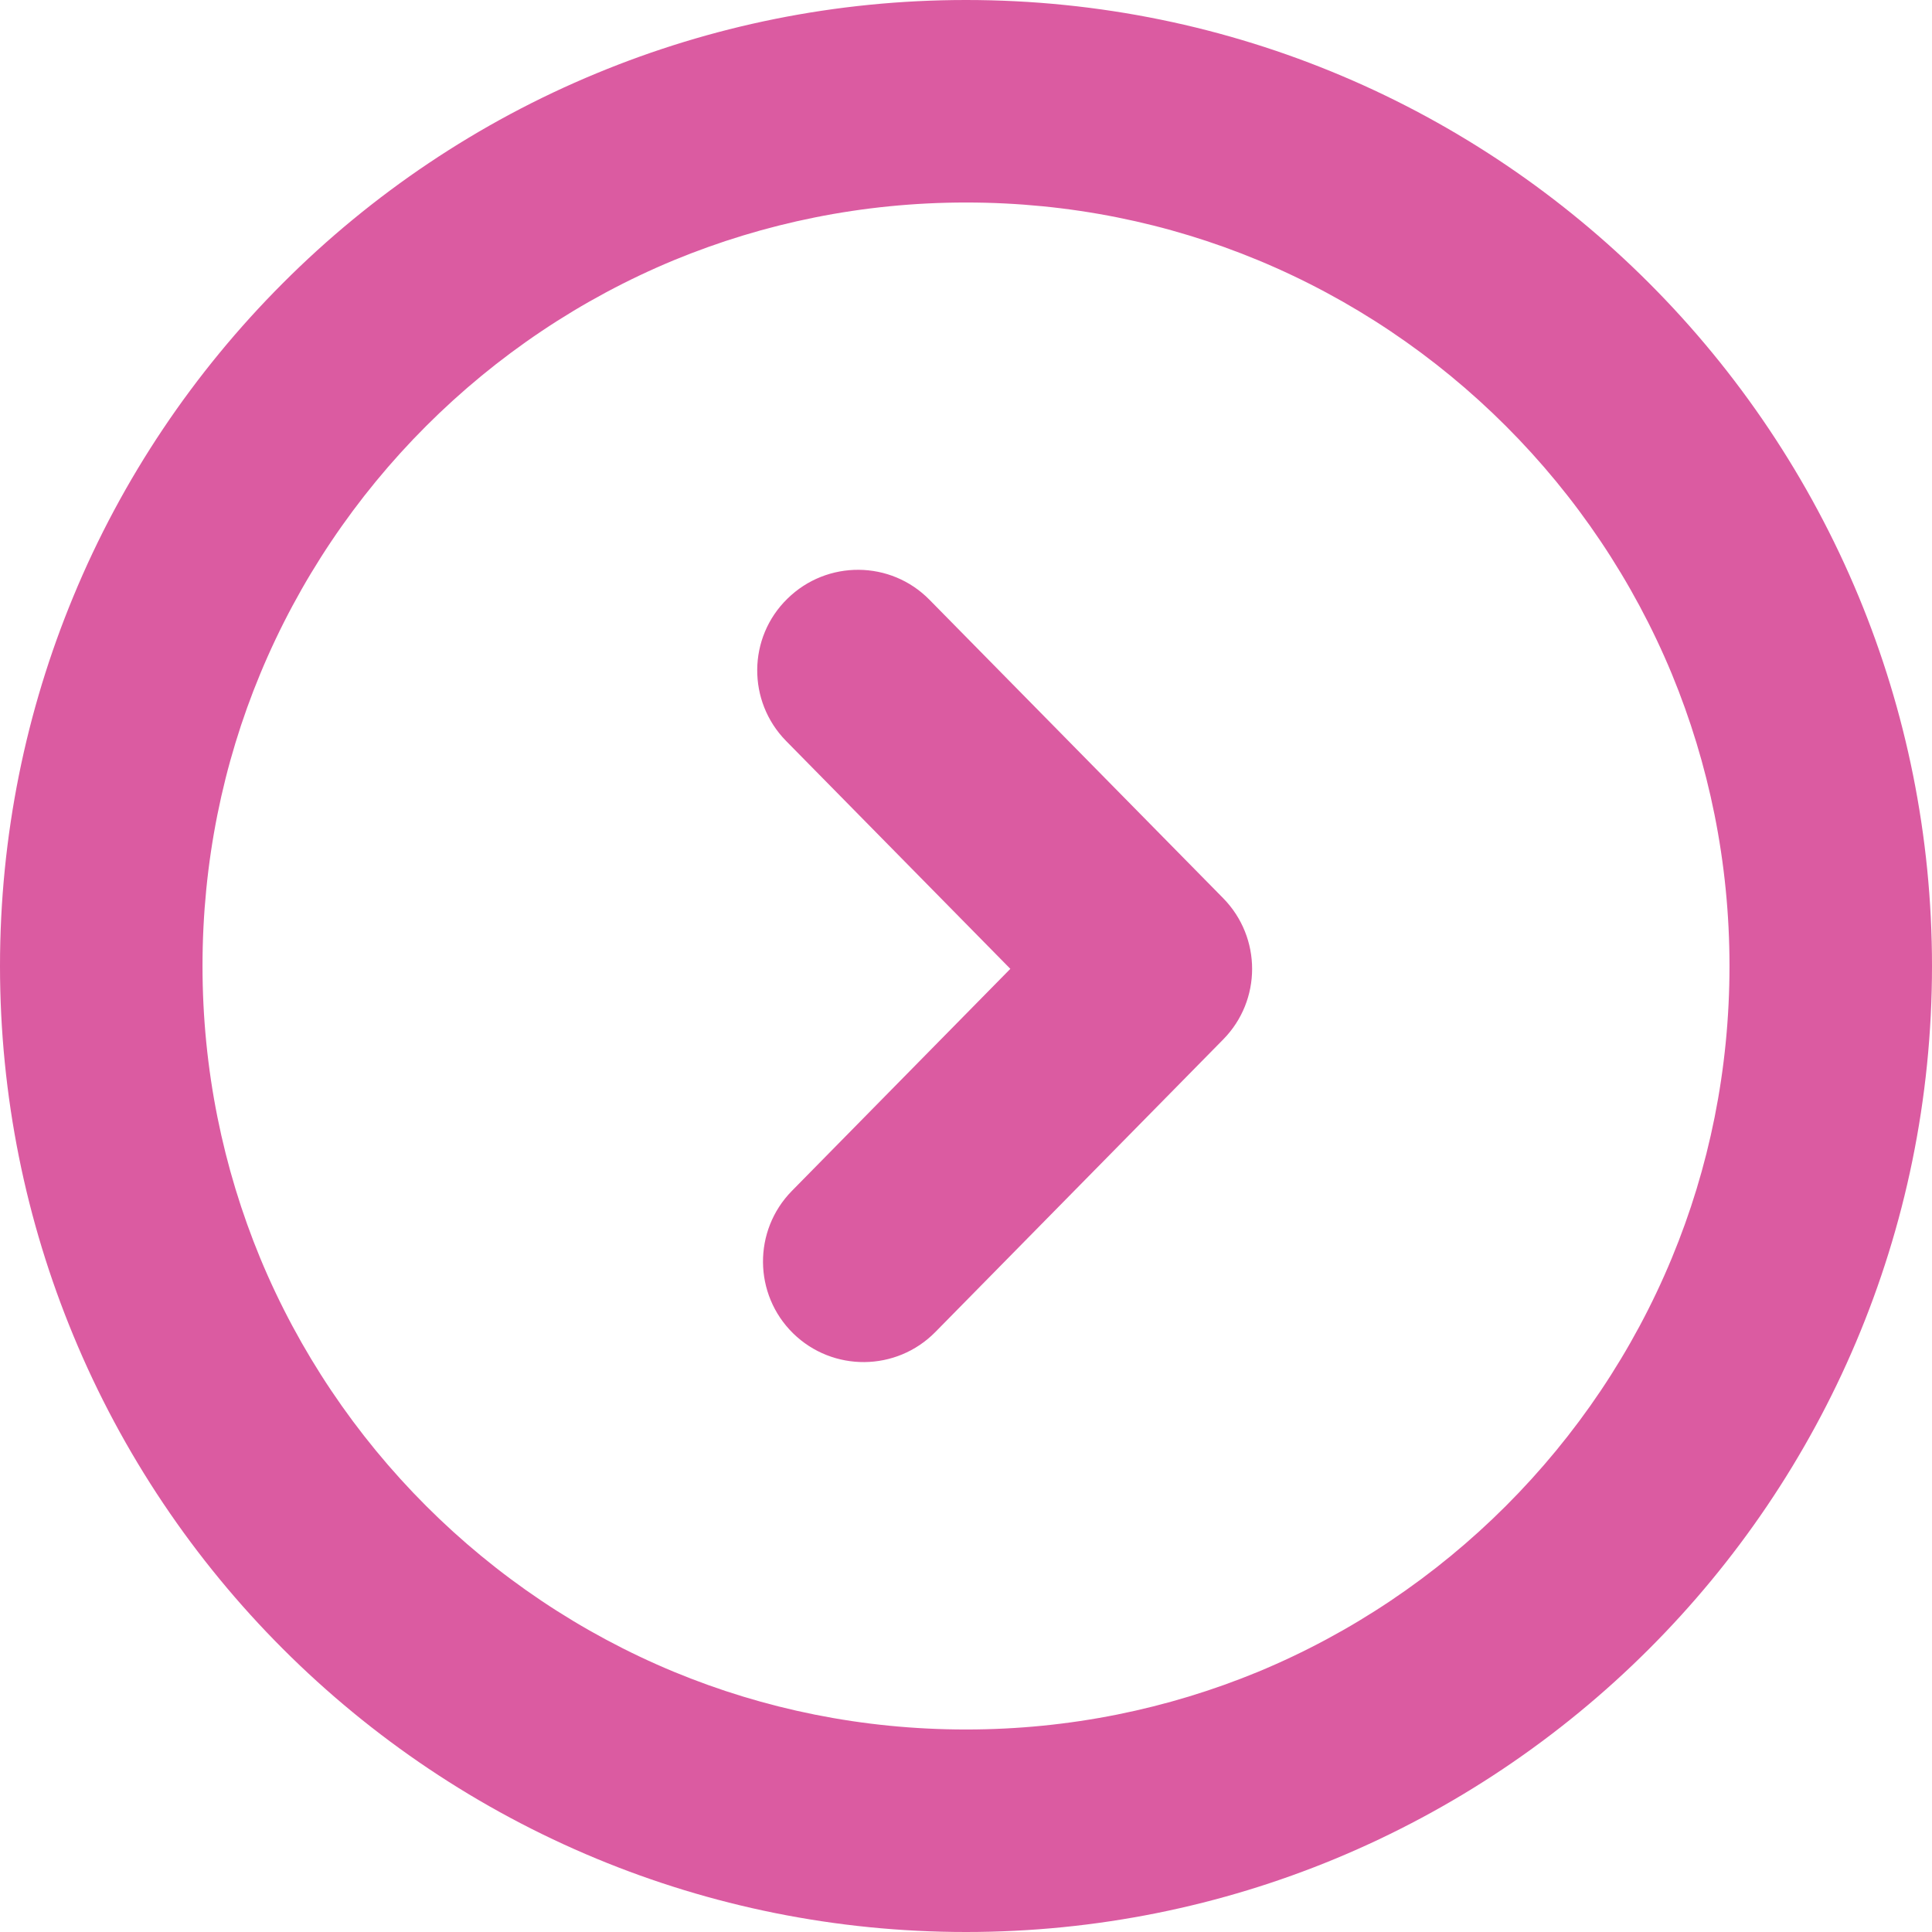
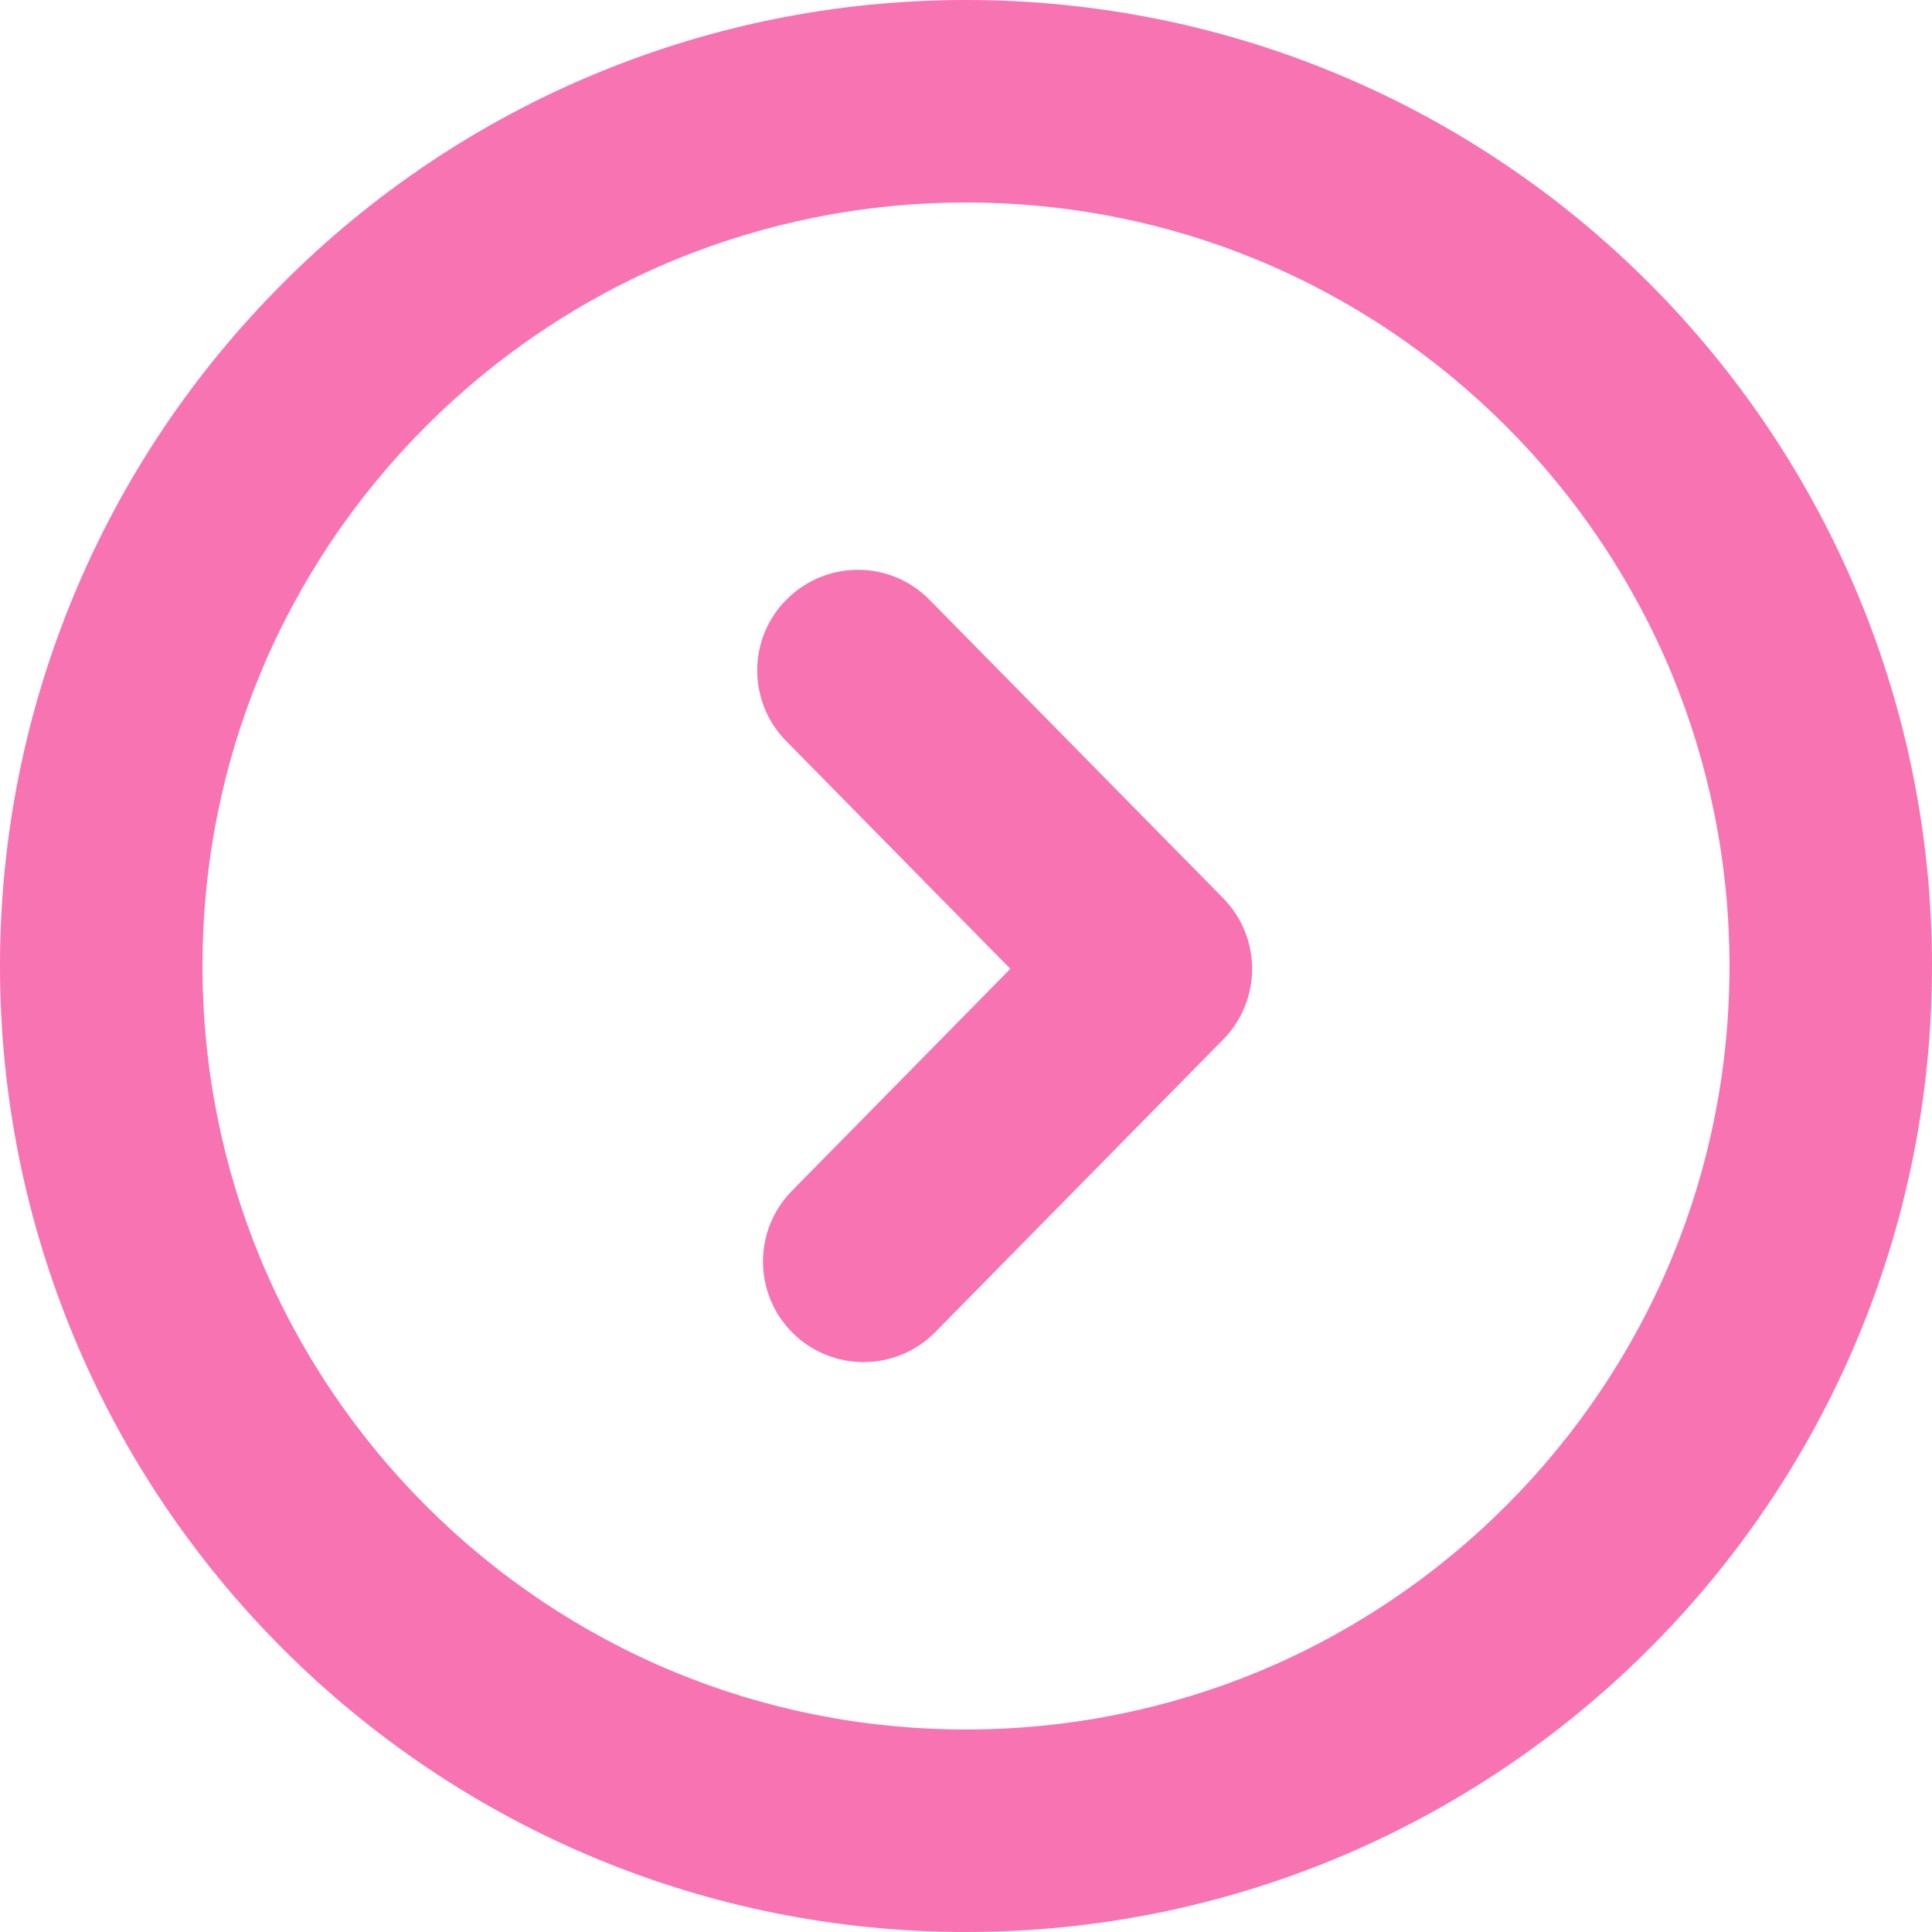
- <svg xmlns="http://www.w3.org/2000/svg" version="1.1" id="Layer_1" fill="#db5ba1" x="0px" y="0px" viewBox="0 0 122.88 122.88" style="enable-background:new 0 0 122.88 122.88" xml:space="preserve">
+ <svg xmlns="http://www.w3.org/2000/svg" version="1.1" id="Layer_1" fill="#f773b1" x="0px" y="0px" viewBox="0 0 122.88 122.88" style="enable-background:new 0 0 122.88 122.88" xml:space="preserve">
  <g>
    <path d="M37.95,4.66C45.19,1.66,53.13,0,61.44,0c16.96,0,32.33,6.88,43.44,18c5.66,5.66,10.22,12.43,13.34,19.95 c3,7.24,4.66,15.18,4.66,23.49c0,16.96-6.88,32.33-18,43.44c-5.66,5.66-12.43,10.22-19.95,13.34c-7.24,3-15.18,4.66-23.49,4.66 c-8.31,0-16.25-1.66-23.49-4.66c-7.53-3.12-14.29-7.68-19.95-13.34C12.34,99.22,7.77,92.46,4.66,84.93C1.66,77.69,0,69.75,0,61.44 c0-8.31,1.66-16.25,4.66-23.49C7.77,30.42,12.34,23.66,18,18C23.65,12.34,30.42,7.77,37.95,4.66L37.95,4.66z M50,47.13 c-2.48-2.52-2.45-6.58,0.08-9.05c2.52-2.48,6.58-2.45,9.05,0.08L77.8,57.13c2.45,2.5,2.45,6.49,0,8.98L59.49,84.72 c-2.48,2.52-6.53,2.55-9.05,0.08c-2.52-2.48-2.55-6.53-0.08-9.05l13.9-14.13L50,47.13L50,47.13z M42.86,16.55 c-5.93,2.46-11.28,6.07-15.76,10.55c-4.48,4.48-8.09,9.83-10.55,15.76c-2.37,5.71-3.67,11.99-3.67,18.58 c0,6.59,1.31,12.86,3.67,18.58c2.46,5.93,6.07,11.28,10.55,15.76c4.48,4.48,9.83,8.09,15.76,10.55c5.72,2.37,11.99,3.67,18.58,3.67 c6.59,0,12.86-1.31,18.58-3.67c5.93-2.46,11.28-6.07,15.76-10.55c4.48-4.48,8.09-9.82,10.55-15.76c2.37-5.71,3.67-11.99,3.67-18.58 c0-6.59-1.31-12.86-3.67-18.58c-2.46-5.93-6.07-11.28-10.55-15.76c-4.48-4.48-9.83-8.09-15.76-10.55 c-5.71-2.37-11.99-3.67-18.58-3.67S48.58,14.19,42.86,16.55L42.86,16.55z" />
  </g>
</svg>
